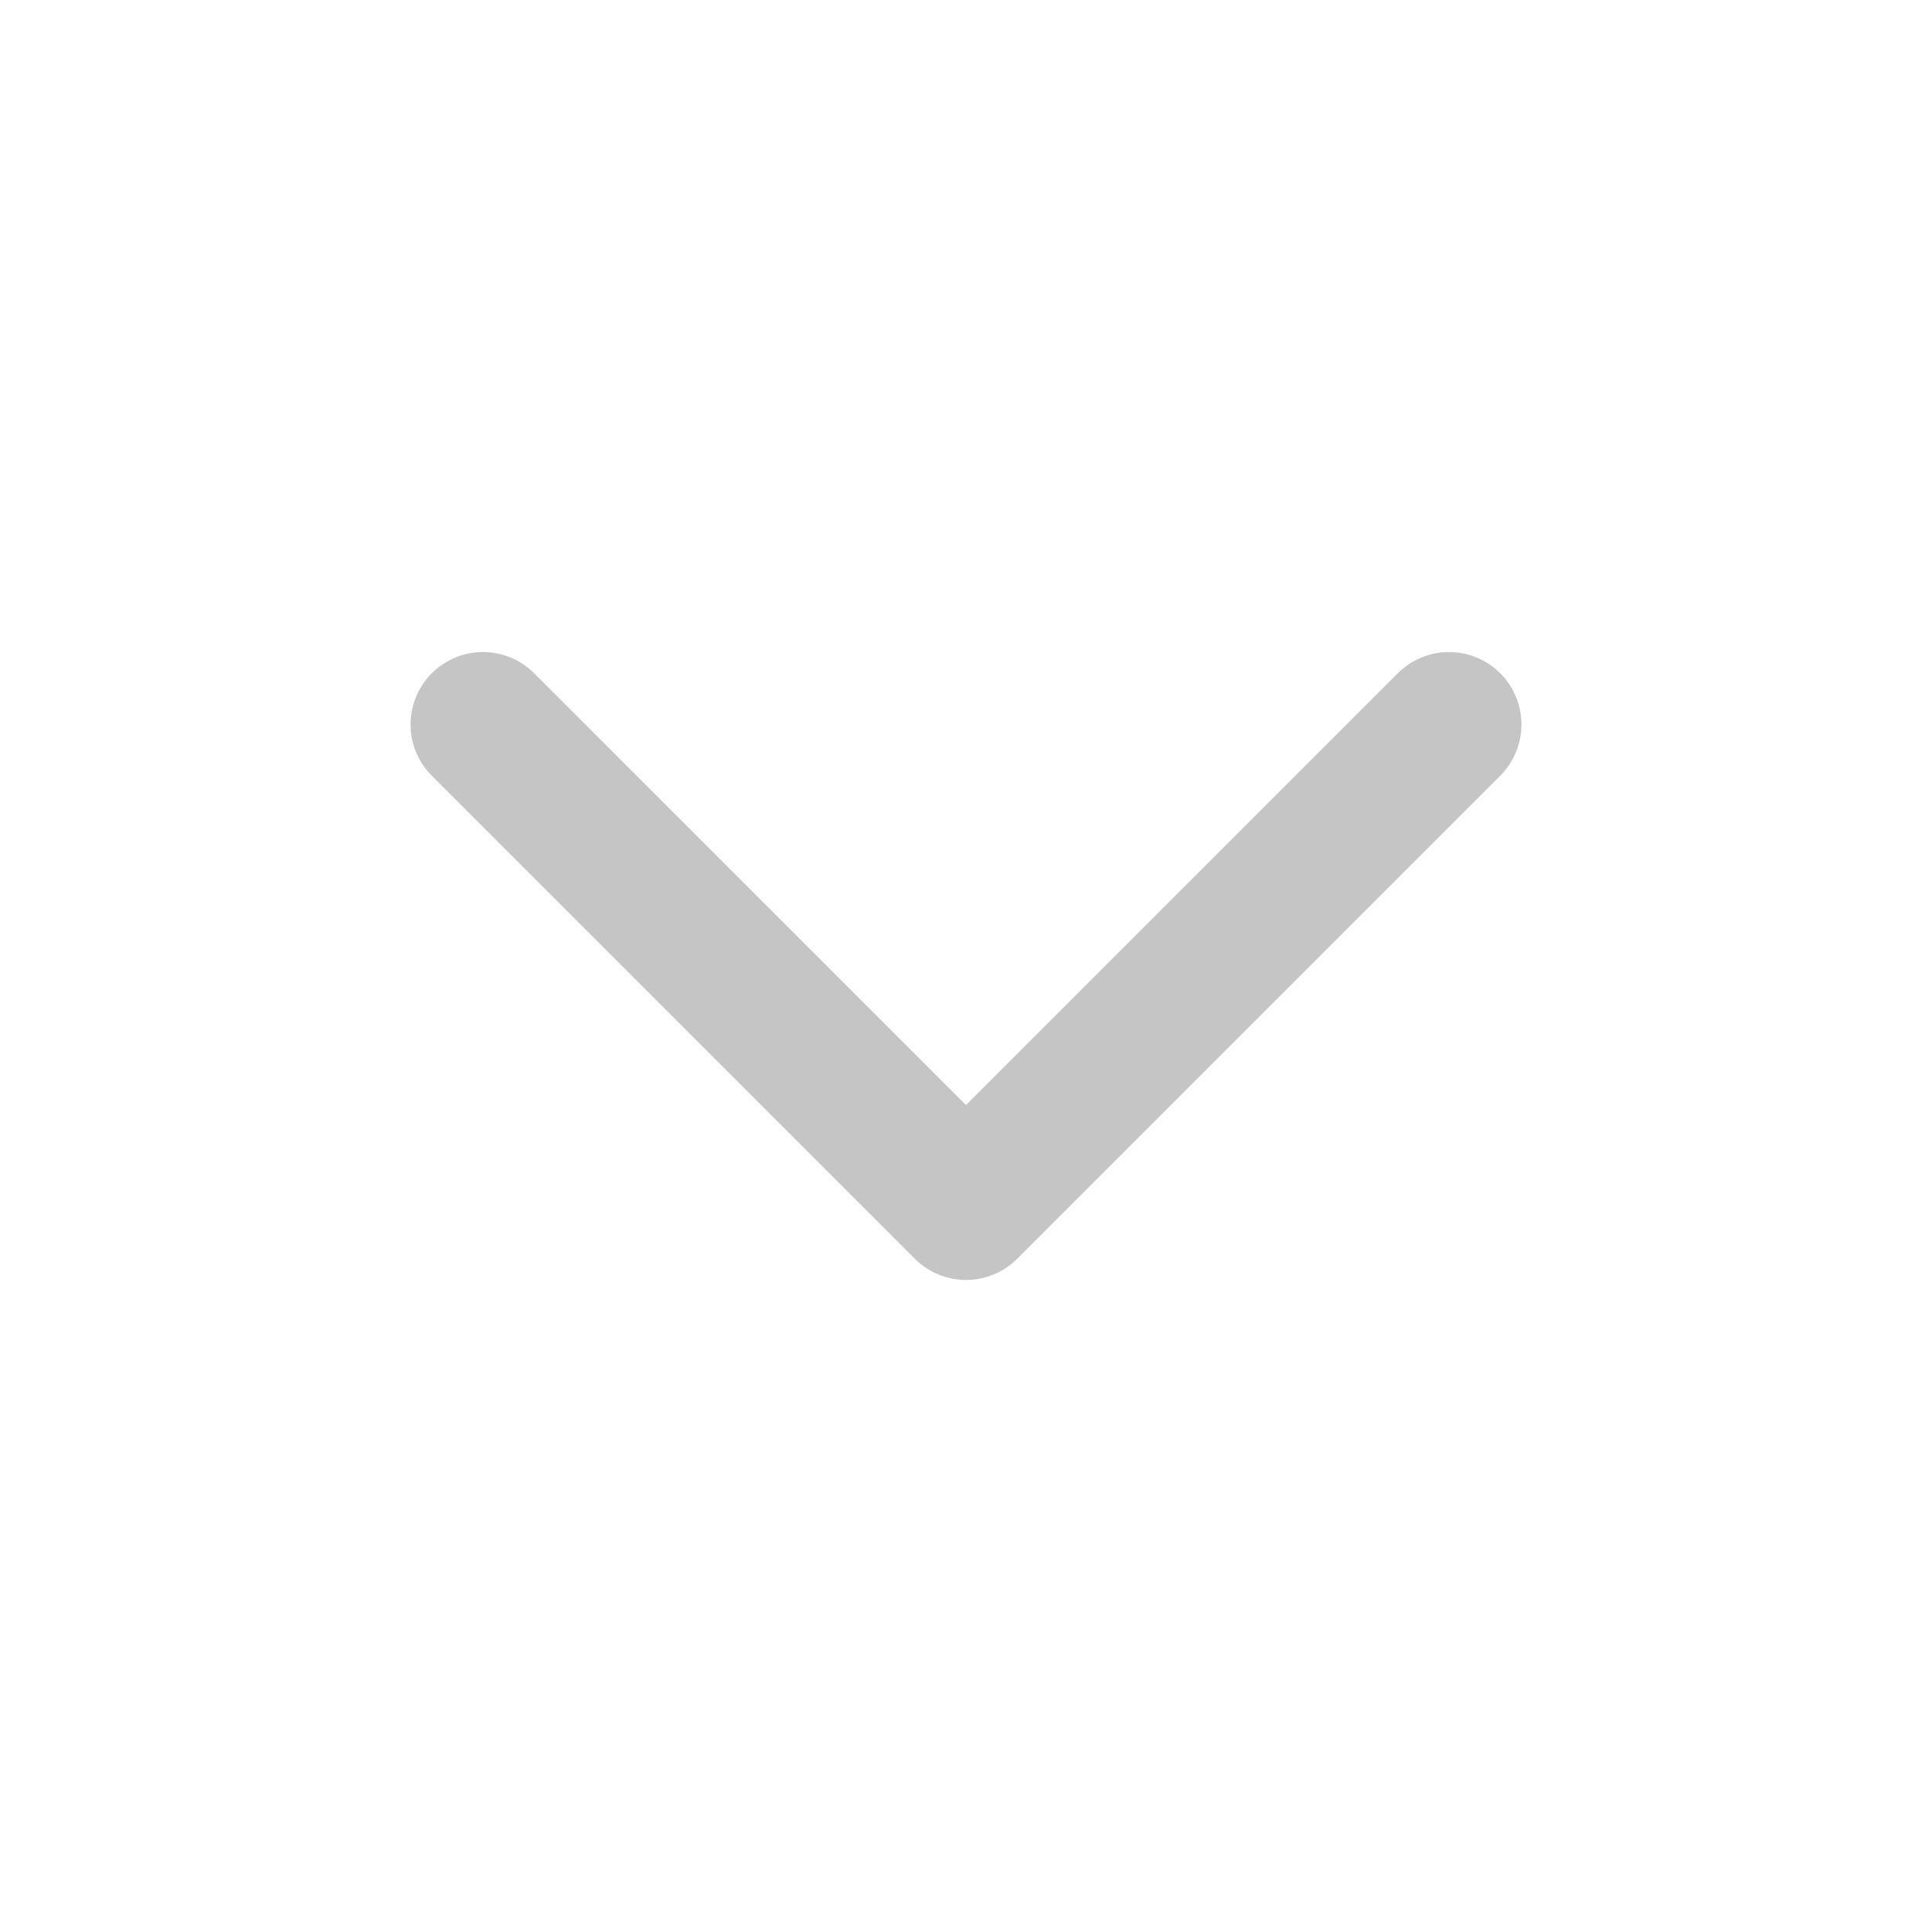
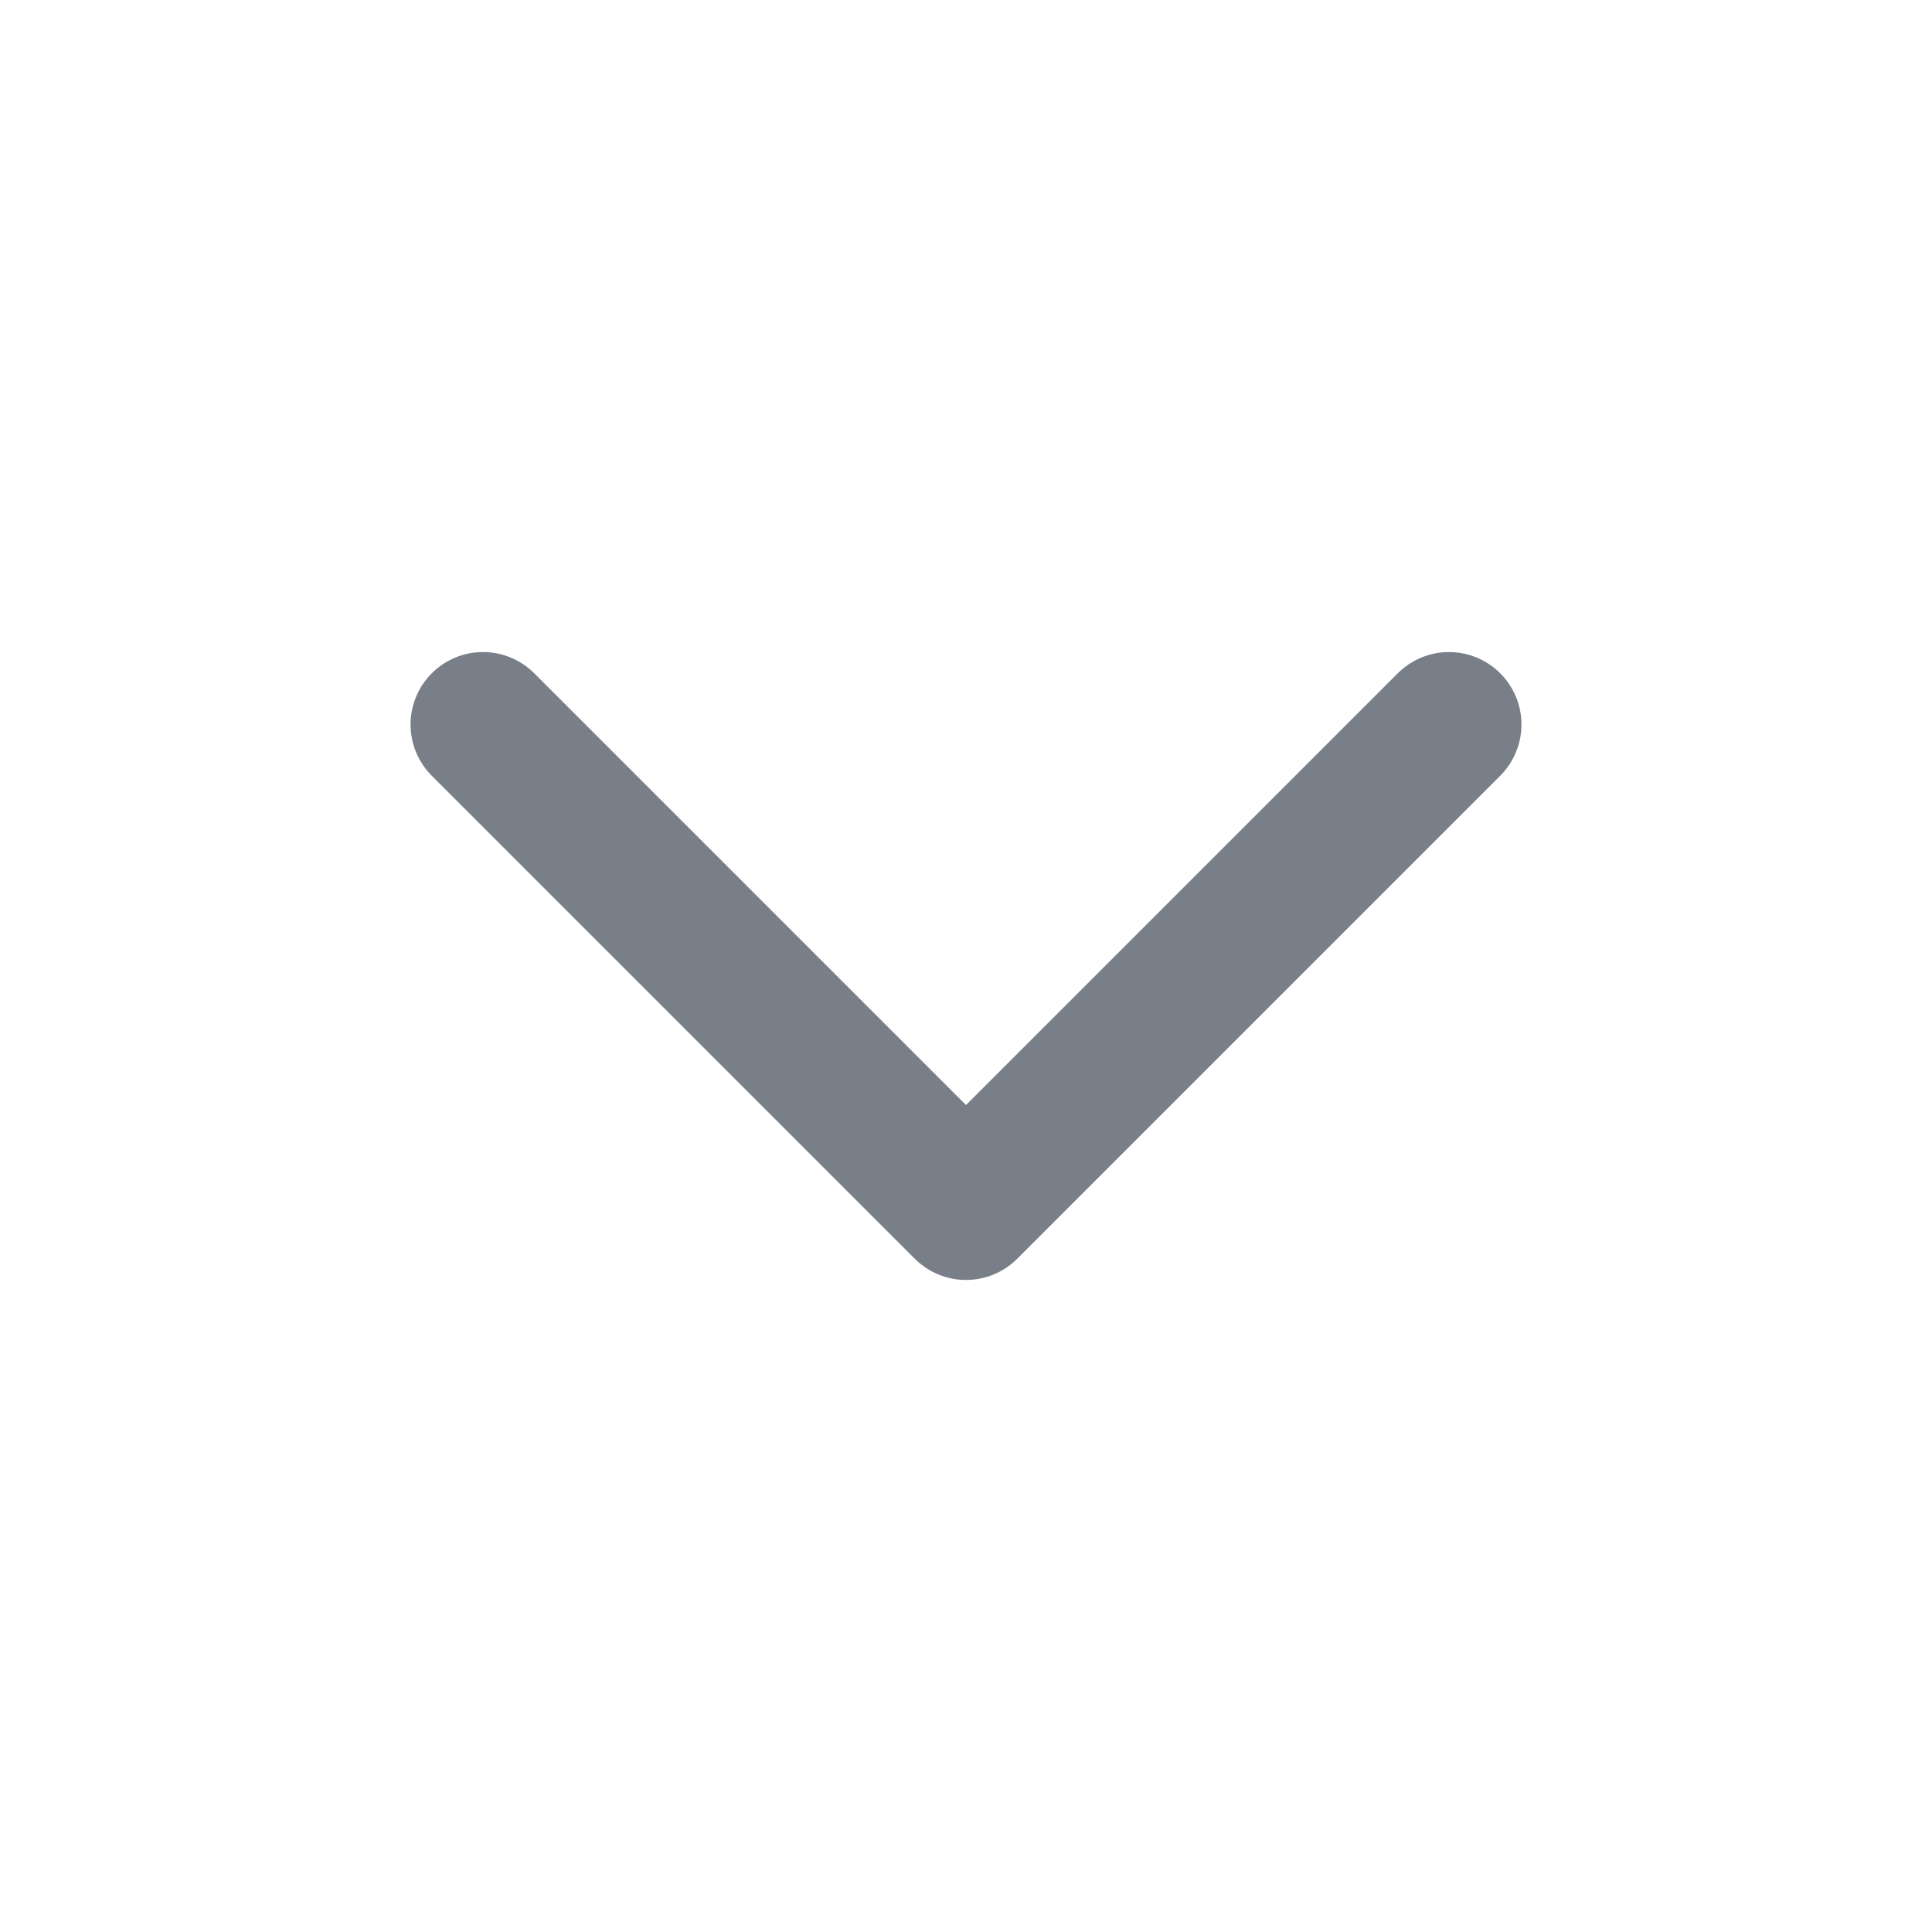
<svg xmlns="http://www.w3.org/2000/svg" width="16" height="16" viewBox="0 0 16 16">
-   <path d="M4 6l4 4 4-4" stroke="#C5C5C5" stroke-width="1.2" stroke-linecap="round" stroke-linejoin="round" fill="none" />
+   <path d="M4 6l4 4 4-4" stroke="#787F88" stroke-width="1.2" stroke-linecap="round" stroke-linejoin="round" fill="none" />
</svg>
